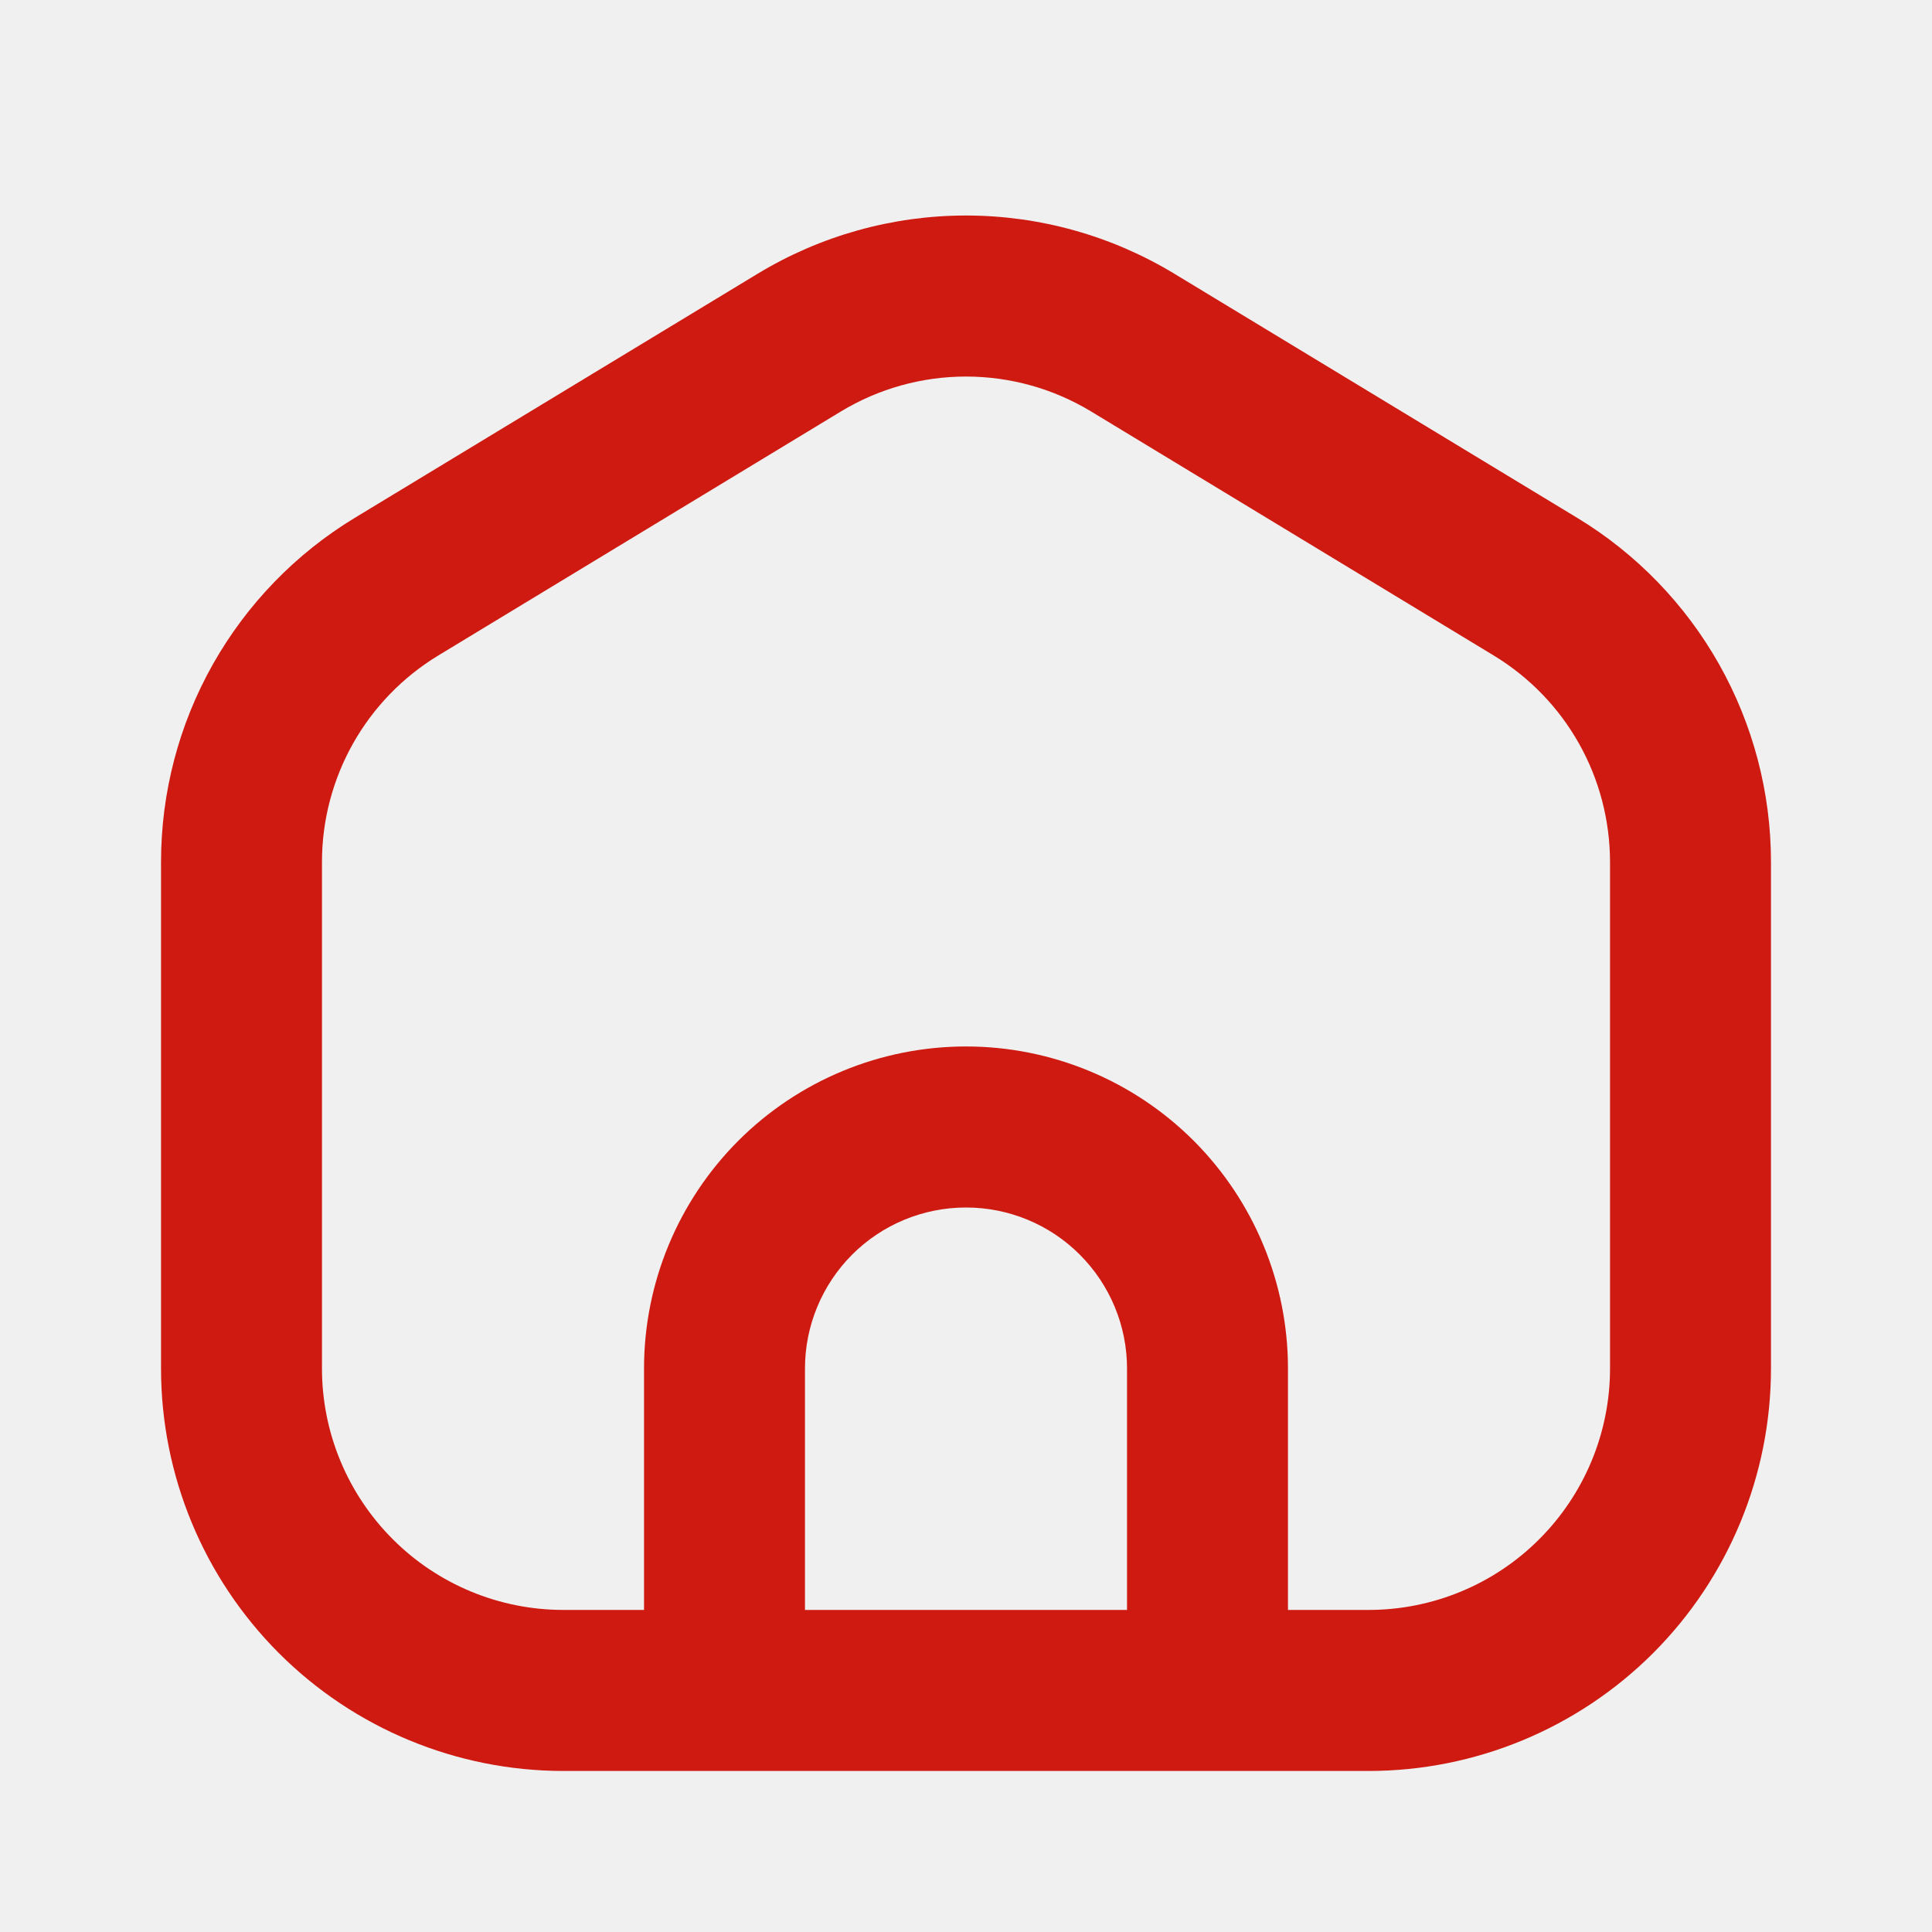
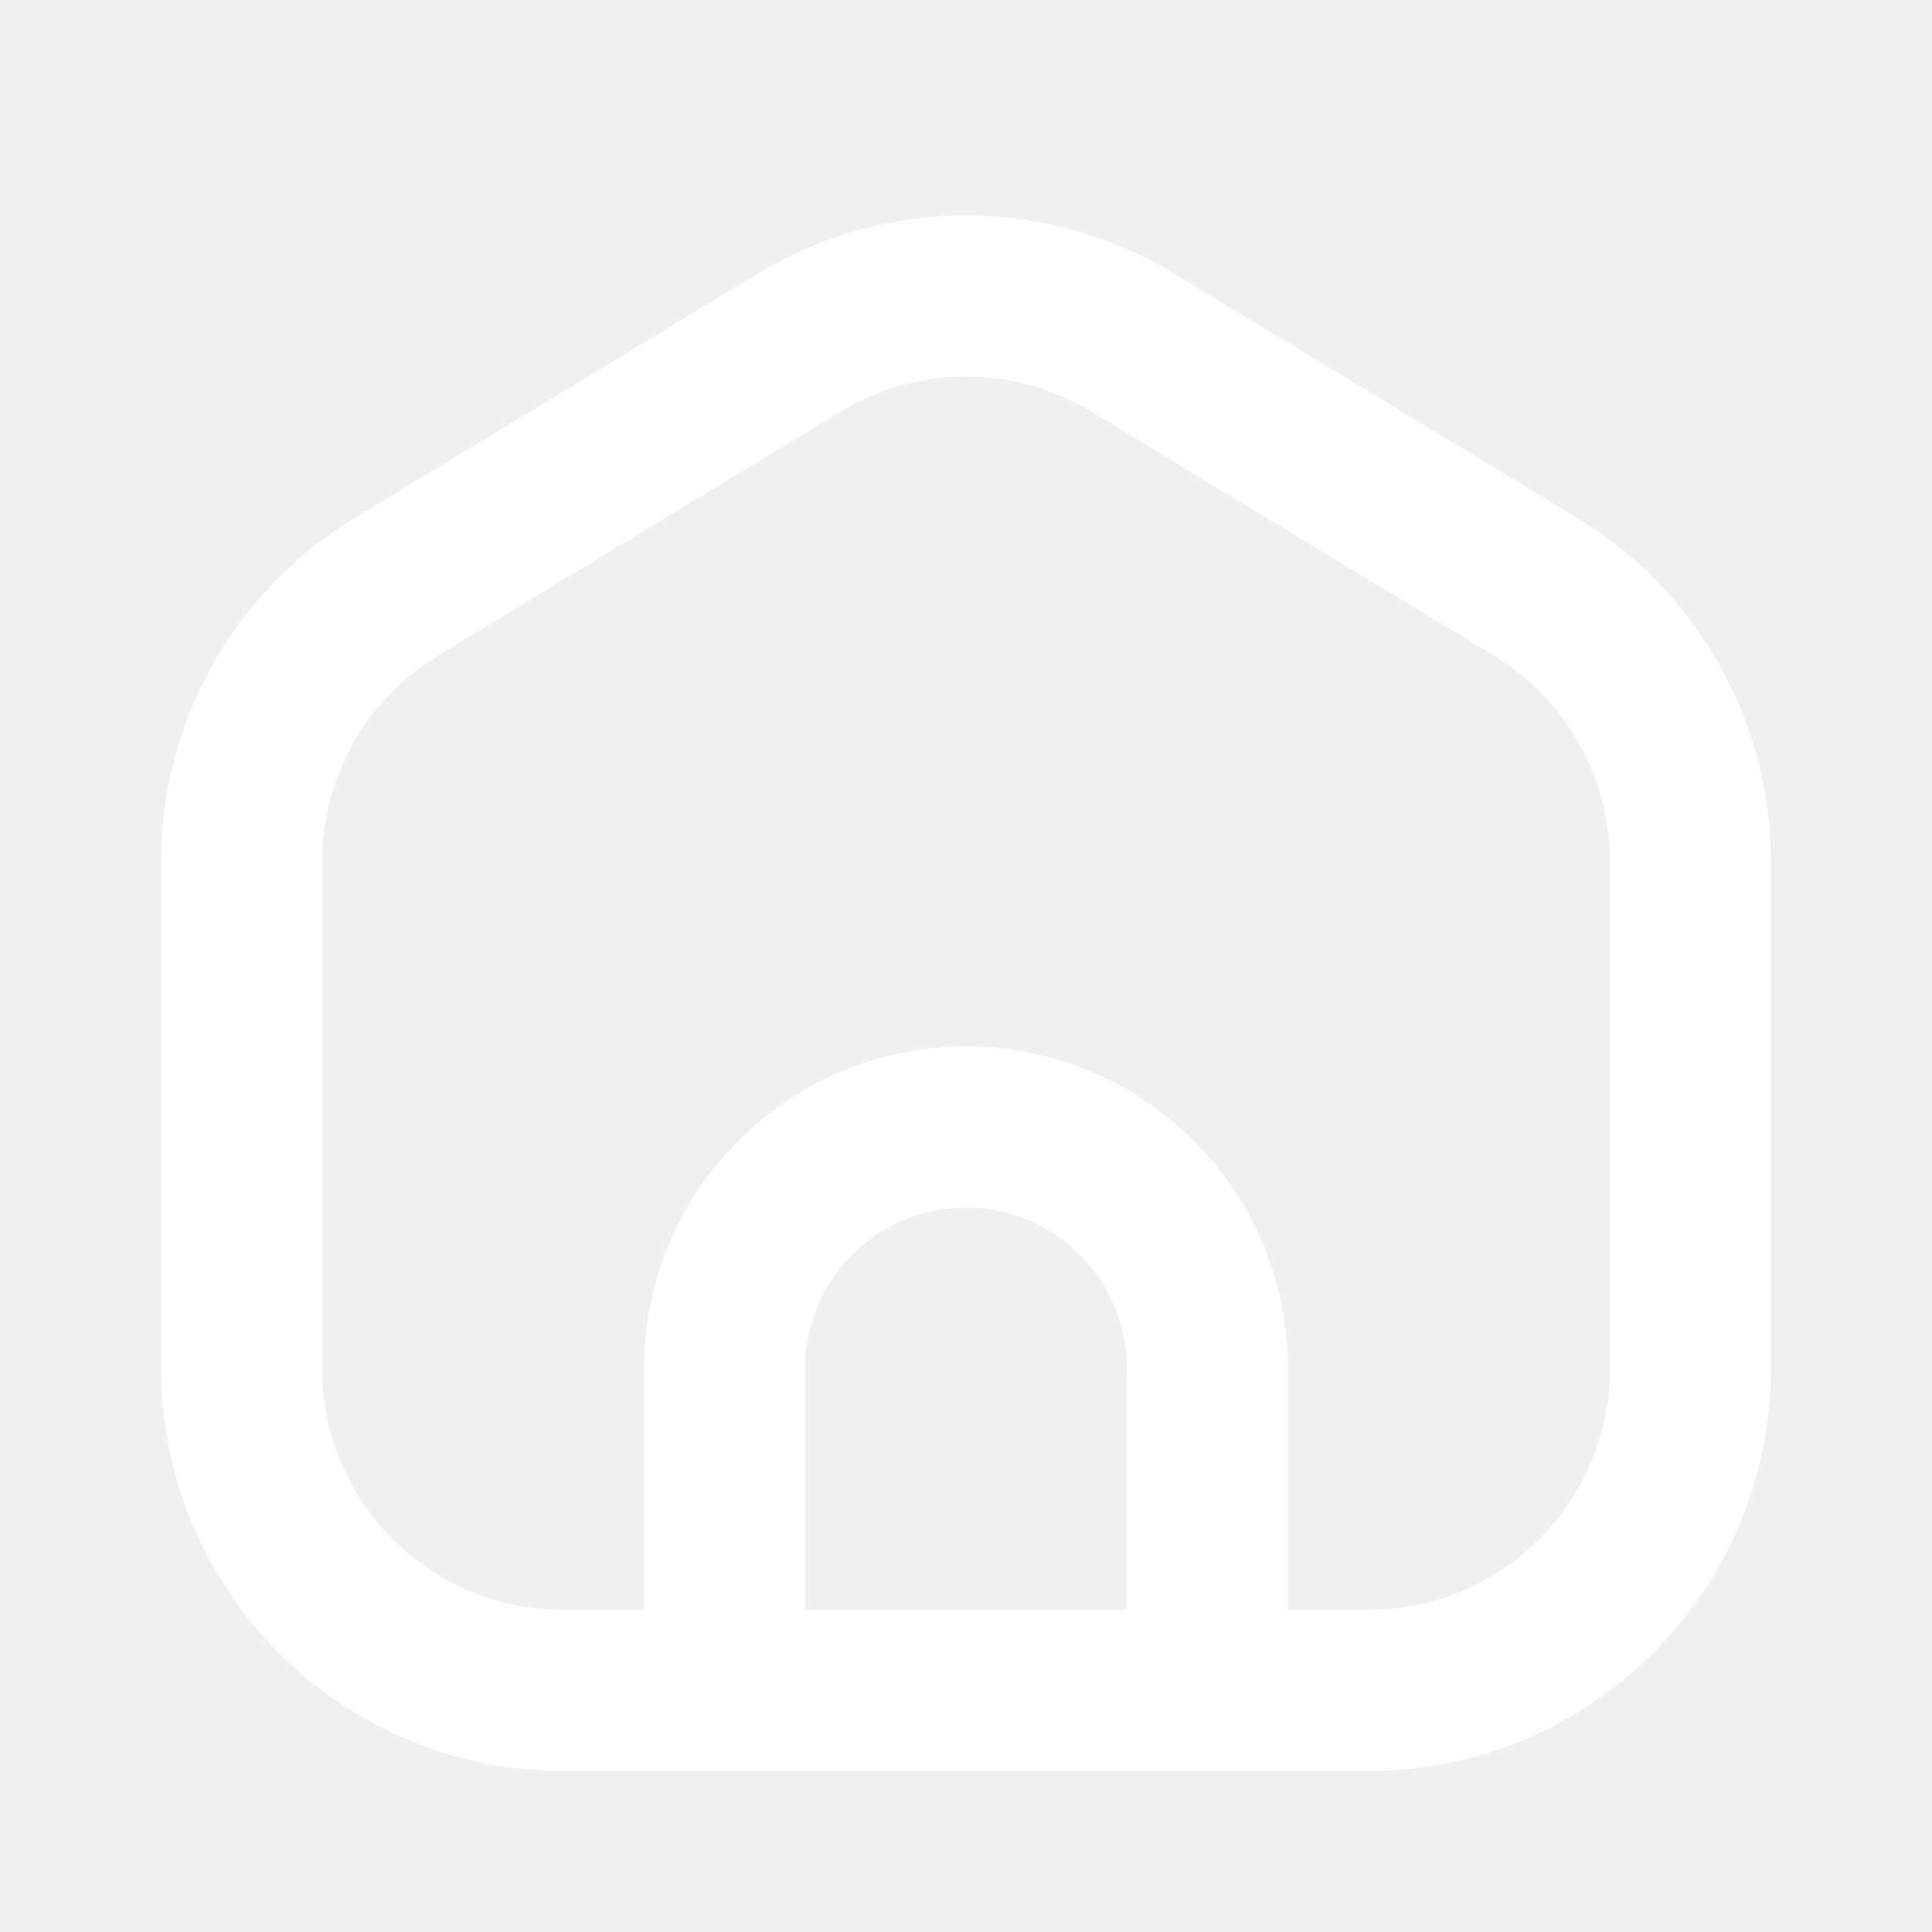
<svg xmlns="http://www.w3.org/2000/svg" width="20" height="20" viewBox="0 0 20 20" fill="none">
-   <path fill-rule="evenodd" clip-rule="evenodd" d="M10 2.231C9.239 2.231 8.492 2.44 7.841 2.835L3.674 5.36C3.061 5.731 2.555 6.254 2.203 6.878C1.851 7.502 1.667 8.207 1.667 8.923V14.166C1.667 15.272 2.106 16.331 2.887 17.113C3.668 17.894 4.728 18.333 5.833 18.333H14.167C15.272 18.333 16.331 17.894 17.113 17.113C17.894 16.331 18.333 15.272 18.333 14.166V8.922C18.333 8.206 18.148 7.502 17.797 6.878C17.445 6.254 16.939 5.731 16.326 5.36L12.159 2.835C11.508 2.44 10.761 2.231 10 2.231ZM8.704 4.26C9.095 4.023 9.543 3.898 10 3.898C10.457 3.898 10.905 4.023 11.296 4.26L15.462 6.785C15.83 7.008 16.134 7.321 16.345 7.696C16.556 8.07 16.666 8.493 16.667 8.922V14.166C16.667 14.83 16.403 15.465 15.934 15.934C15.466 16.403 14.83 16.666 14.167 16.666H13.333V14.166C13.333 13.283 12.982 12.435 12.357 11.809C11.732 11.184 10.884 10.833 10 10.833C9.116 10.833 8.268 11.184 7.643 11.809C7.018 12.435 6.667 13.283 6.667 14.166V16.666H5.833C5.17 16.666 4.534 16.403 4.066 15.934C3.597 15.465 3.333 14.83 3.333 14.166V8.923C3.333 8.493 3.444 8.071 3.655 7.696C3.866 7.322 4.17 7.008 4.538 6.785L8.704 4.26ZM11.178 12.988C11.491 13.301 11.667 13.725 11.667 14.166V16.666H8.333V14.166C8.333 13.725 8.509 13.301 8.821 12.988C9.134 12.675 9.558 12.5 10 12.5C10.442 12.5 10.866 12.675 11.178 12.988Z" fill="#CE1A11" />
+   <path fill-rule="evenodd" clip-rule="evenodd" d="M10 2.231C9.239 2.231 8.492 2.44 7.841 2.835L3.674 5.36C3.061 5.731 2.555 6.254 2.203 6.878C1.851 7.502 1.667 8.207 1.667 8.923V14.166C1.667 15.272 2.106 16.331 2.887 17.113C3.668 17.894 4.728 18.333 5.833 18.333H14.167C15.272 18.333 16.331 17.894 17.113 17.113C17.894 16.331 18.333 15.272 18.333 14.166V8.922C18.333 8.206 18.148 7.502 17.797 6.878C17.445 6.254 16.939 5.731 16.326 5.36L12.159 2.835C11.508 2.44 10.761 2.231 10 2.231ZM8.704 4.26C9.095 4.023 9.543 3.898 10 3.898C10.457 3.898 10.905 4.023 11.296 4.26L15.462 6.785C15.83 7.008 16.134 7.321 16.345 7.696C16.556 8.07 16.666 8.493 16.667 8.922V14.166C16.667 14.83 16.403 15.465 15.934 15.934C15.466 16.403 14.83 16.666 14.167 16.666H13.333V14.166C13.333 13.283 12.982 12.435 12.357 11.809C11.732 11.184 10.884 10.833 10 10.833C9.116 10.833 8.268 11.184 7.643 11.809C7.018 12.435 6.667 13.283 6.667 14.166V16.666H5.833C5.17 16.666 4.534 16.403 4.066 15.934C3.597 15.465 3.333 14.83 3.333 14.166V8.923C3.333 8.493 3.444 8.071 3.655 7.696C3.866 7.322 4.17 7.008 4.538 6.785L8.704 4.26ZM11.178 12.988C11.491 13.301 11.667 13.725 11.667 14.166V16.666H8.333V14.166C8.333 13.725 8.509 13.301 8.821 12.988C9.134 12.675 9.558 12.5 10 12.5C10.442 12.5 10.866 12.675 11.178 12.988Z" fill="#ffffff" />
</svg>
